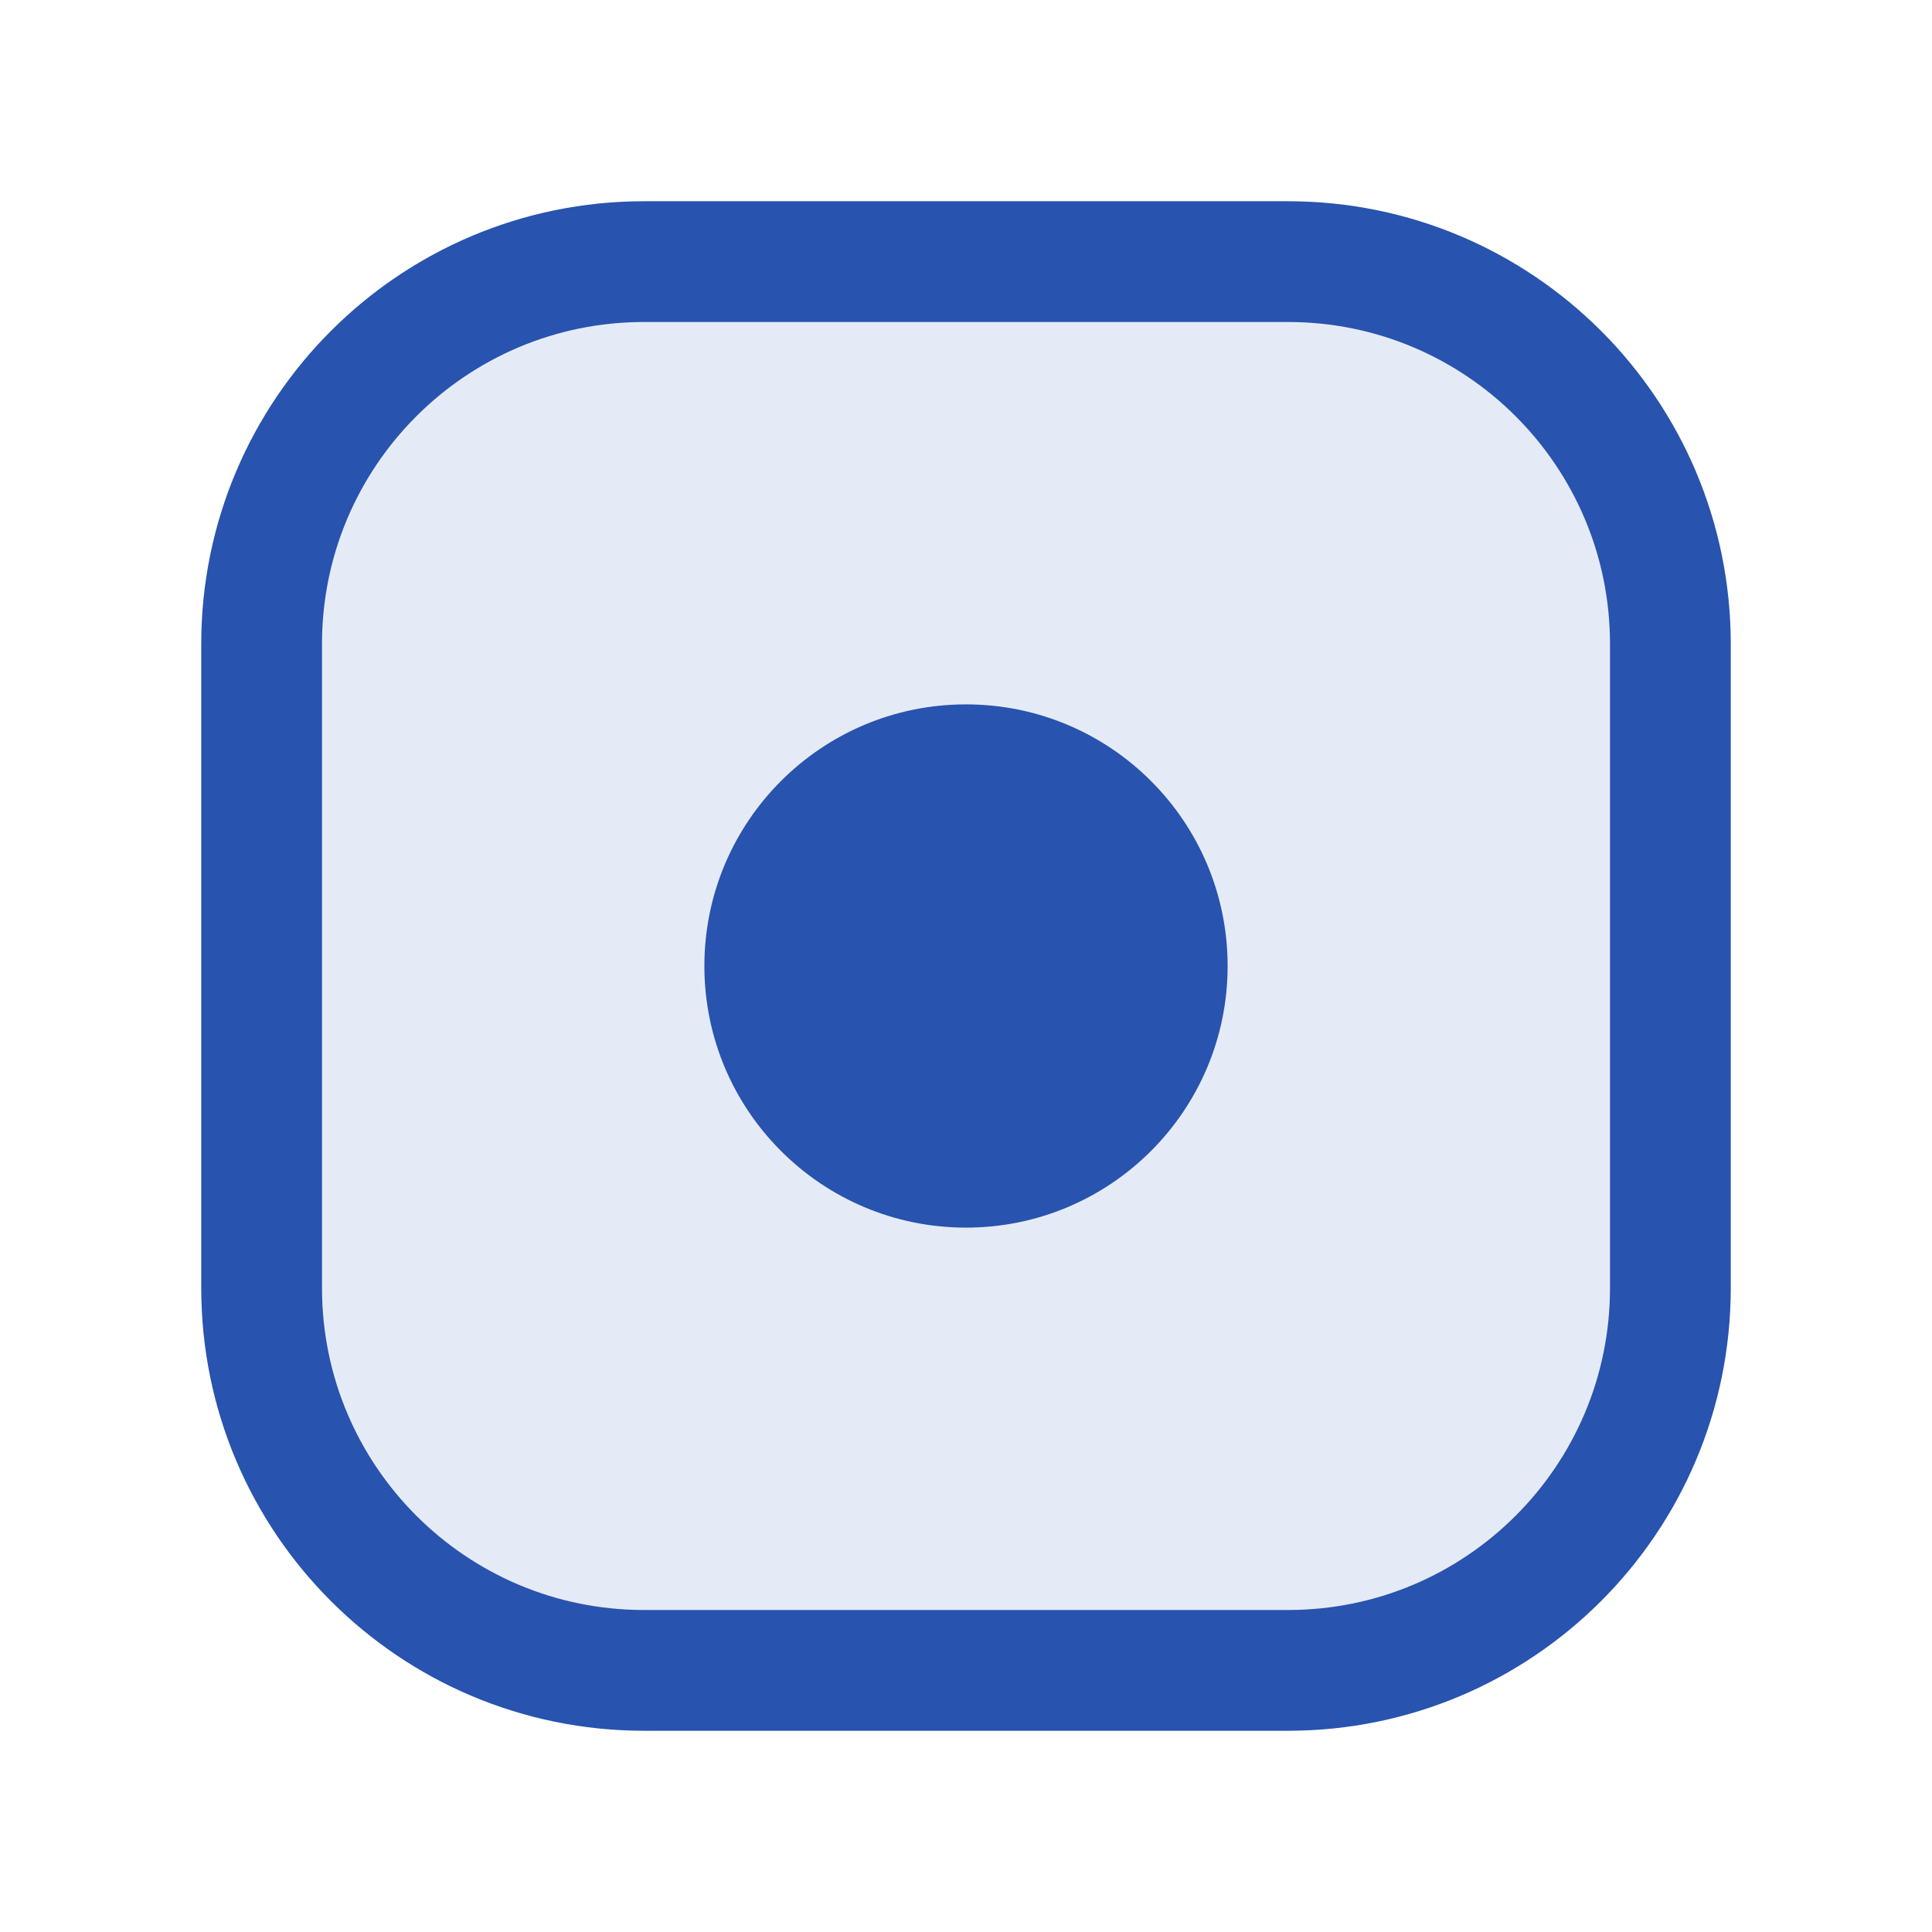
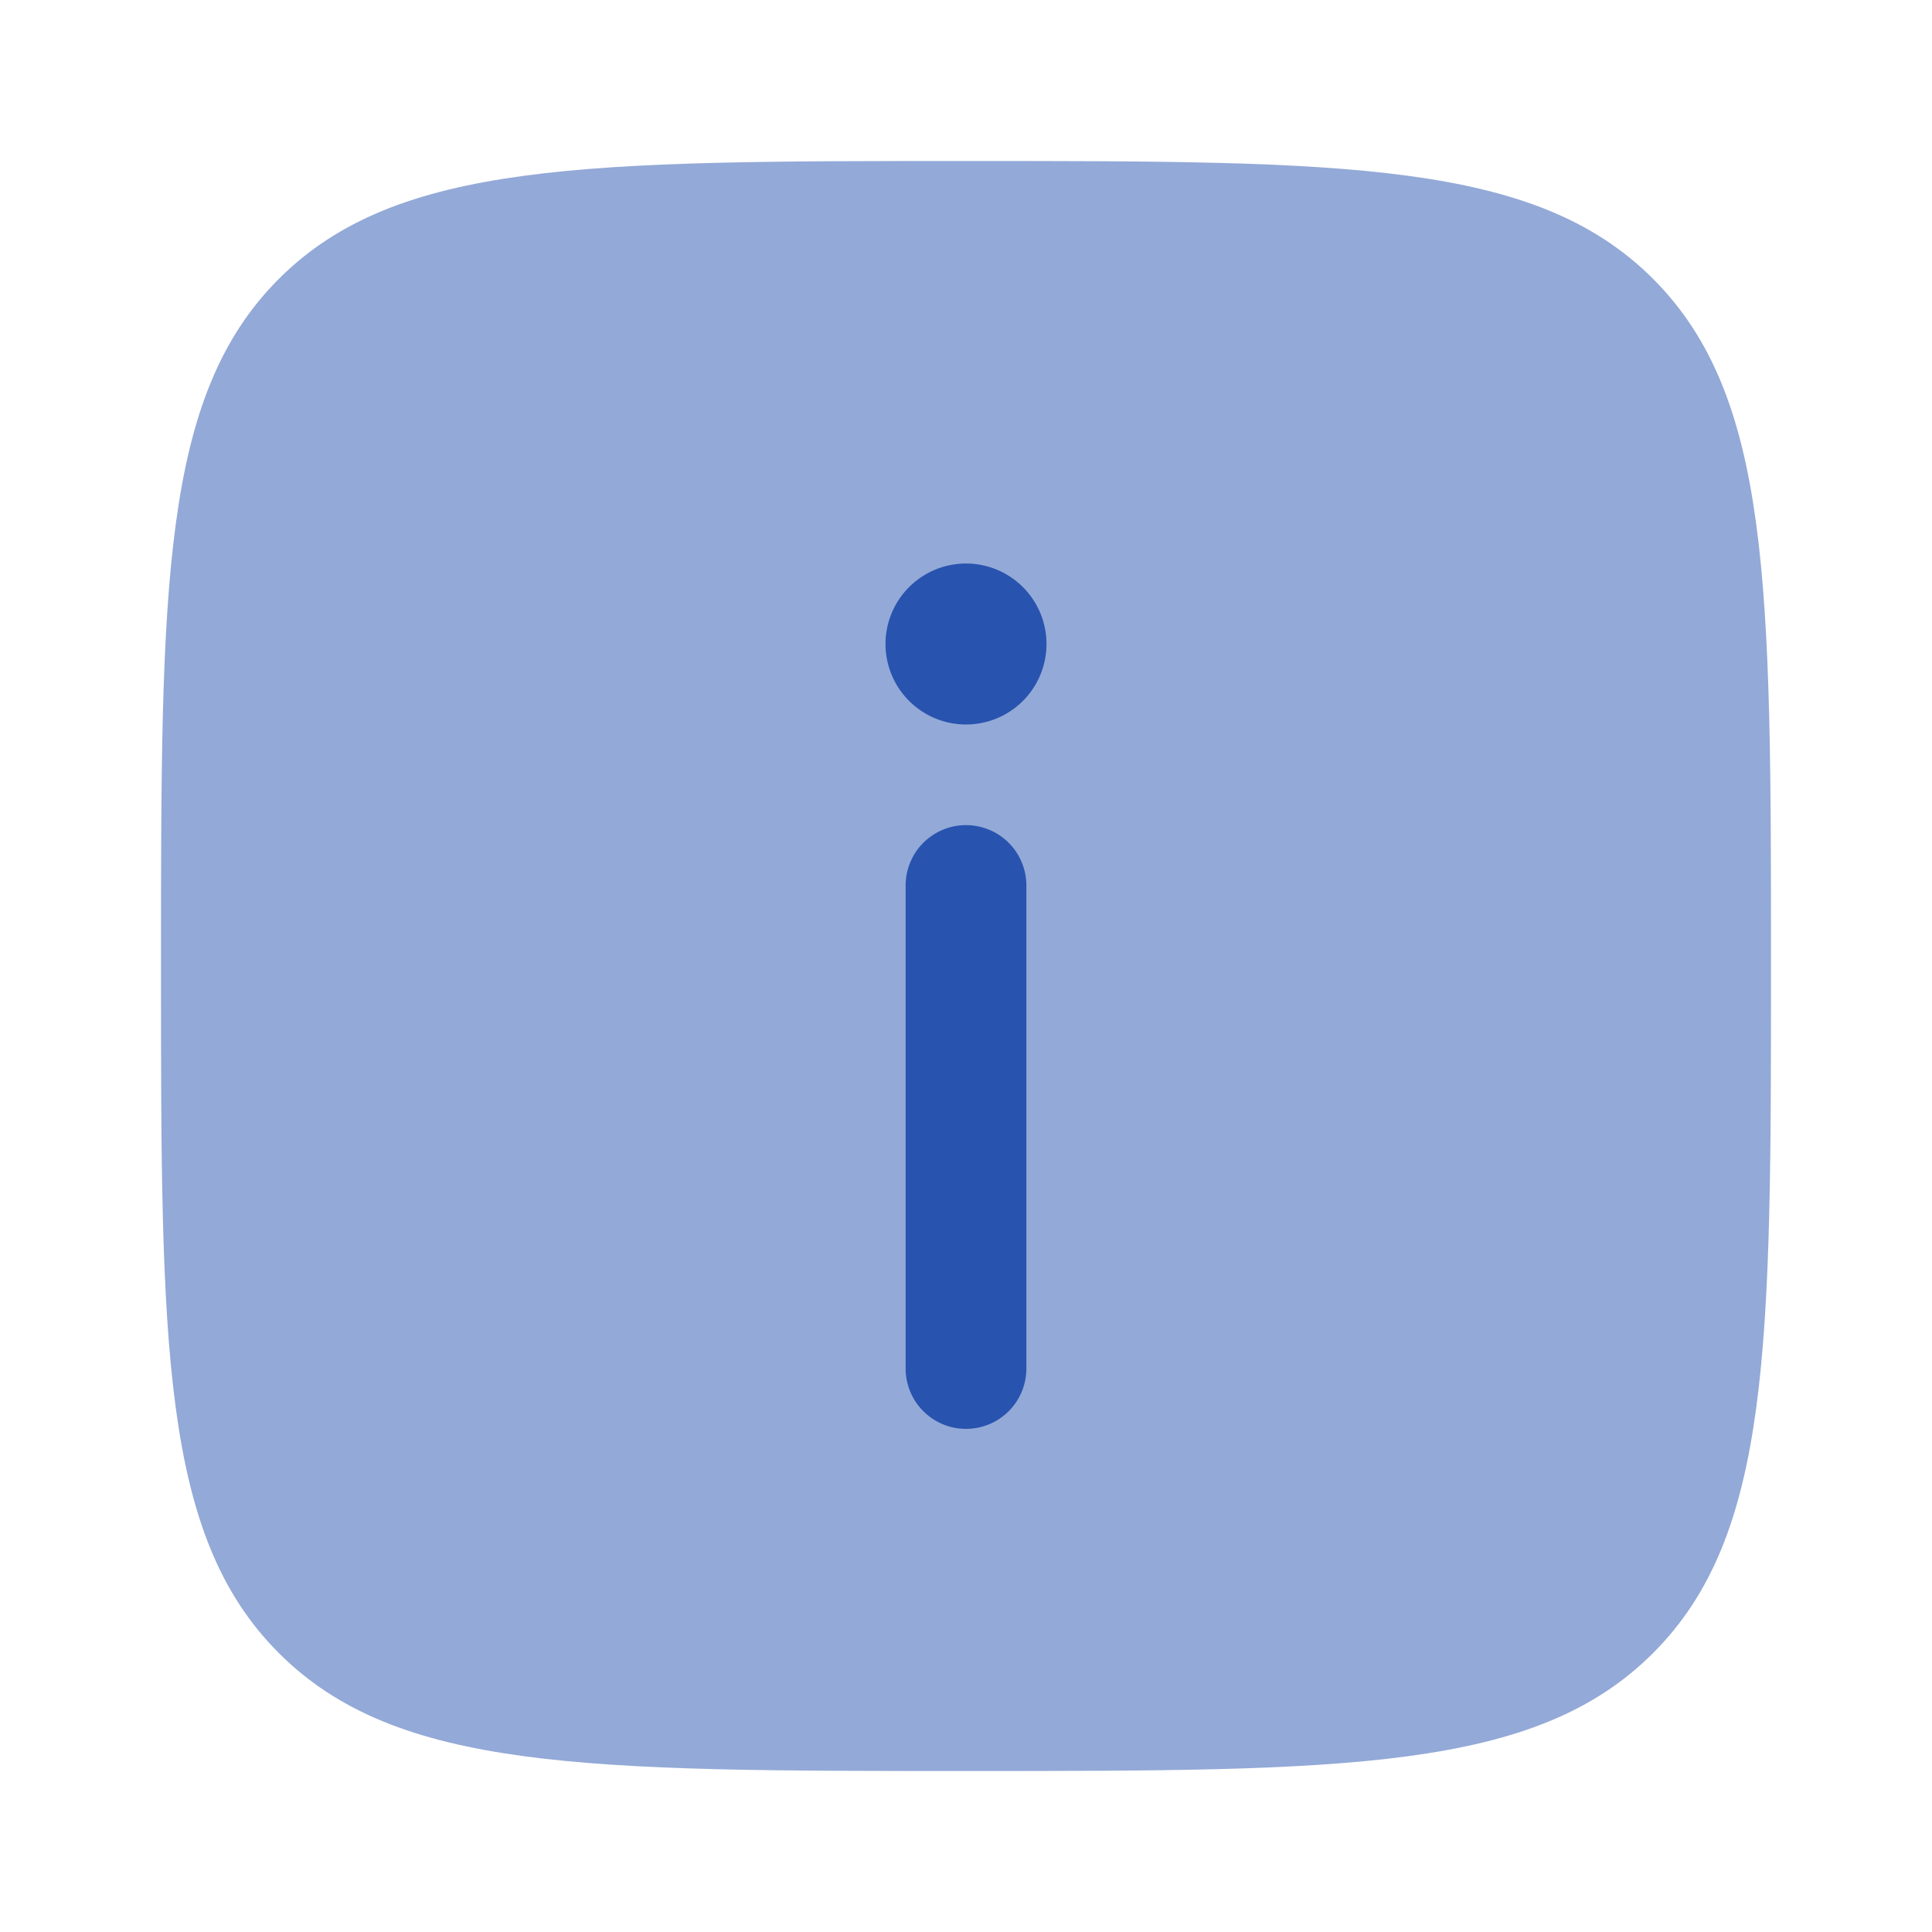
- <svg xmlns="http://www.w3.org/2000/svg" width="24" height="24" viewBox="0 0 24 24" fill="none">
-   <rect x="2.5" y="2.5" width="19" height="19" rx="5.5" fill="#2853AF" fill-opacity="0.12" />
-   <rect x="3.25" y="3.25" width="17.5" height="17.5" rx="4.75" stroke="#2853AF" stroke-width="1.5" />
-   <circle cx="12" cy="12" r="3.25" fill="#2853AF" />
+ <svg xmlns="http://www.w3.org/2000/svg" width="48" height="48" viewBox="0 0 48 48" fill="none">
+   <path opacity="0.5" d="M24 44C14.572 44 9.858 44 6.928 41.07C4 38.144 4 33.428 4 24C4 14.572 4 9.858 6.928 6.928C9.86 4 14.572 4 24 4C33.428 4 38.142 4 41.07 6.928C44 9.86 44 14.572 44 24C44 33.428 44 38.142 41.07 41.07C38.144 44 33.428 44 24 44Z" fill="#2853AF" />
+   <path d="M24 35.5C24.398 35.5 24.779 35.342 25.061 35.061C25.342 34.779 25.5 34.398 25.5 34V22C25.5 21.602 25.342 21.221 25.061 20.939C24.779 20.658 24.398 20.5 24 20.5C23.602 20.5 23.221 20.658 22.939 20.939C22.658 21.221 22.5 21.602 22.5 22V34C22.5 34.828 23.172 35.5 24 35.5ZM24 14C24.53 14 25.039 14.211 25.414 14.586C25.789 14.961 26 15.47 26 16C26 16.53 25.789 17.039 25.414 17.414C25.039 17.789 24.53 18 24 18C23.47 18 22.961 17.789 22.586 17.414C22.211 17.039 22 16.53 22 16C22 15.47 22.211 14.961 22.586 14.586C22.961 14.211 23.47 14 24 14Z" fill="#2853AF" />
</svg>
